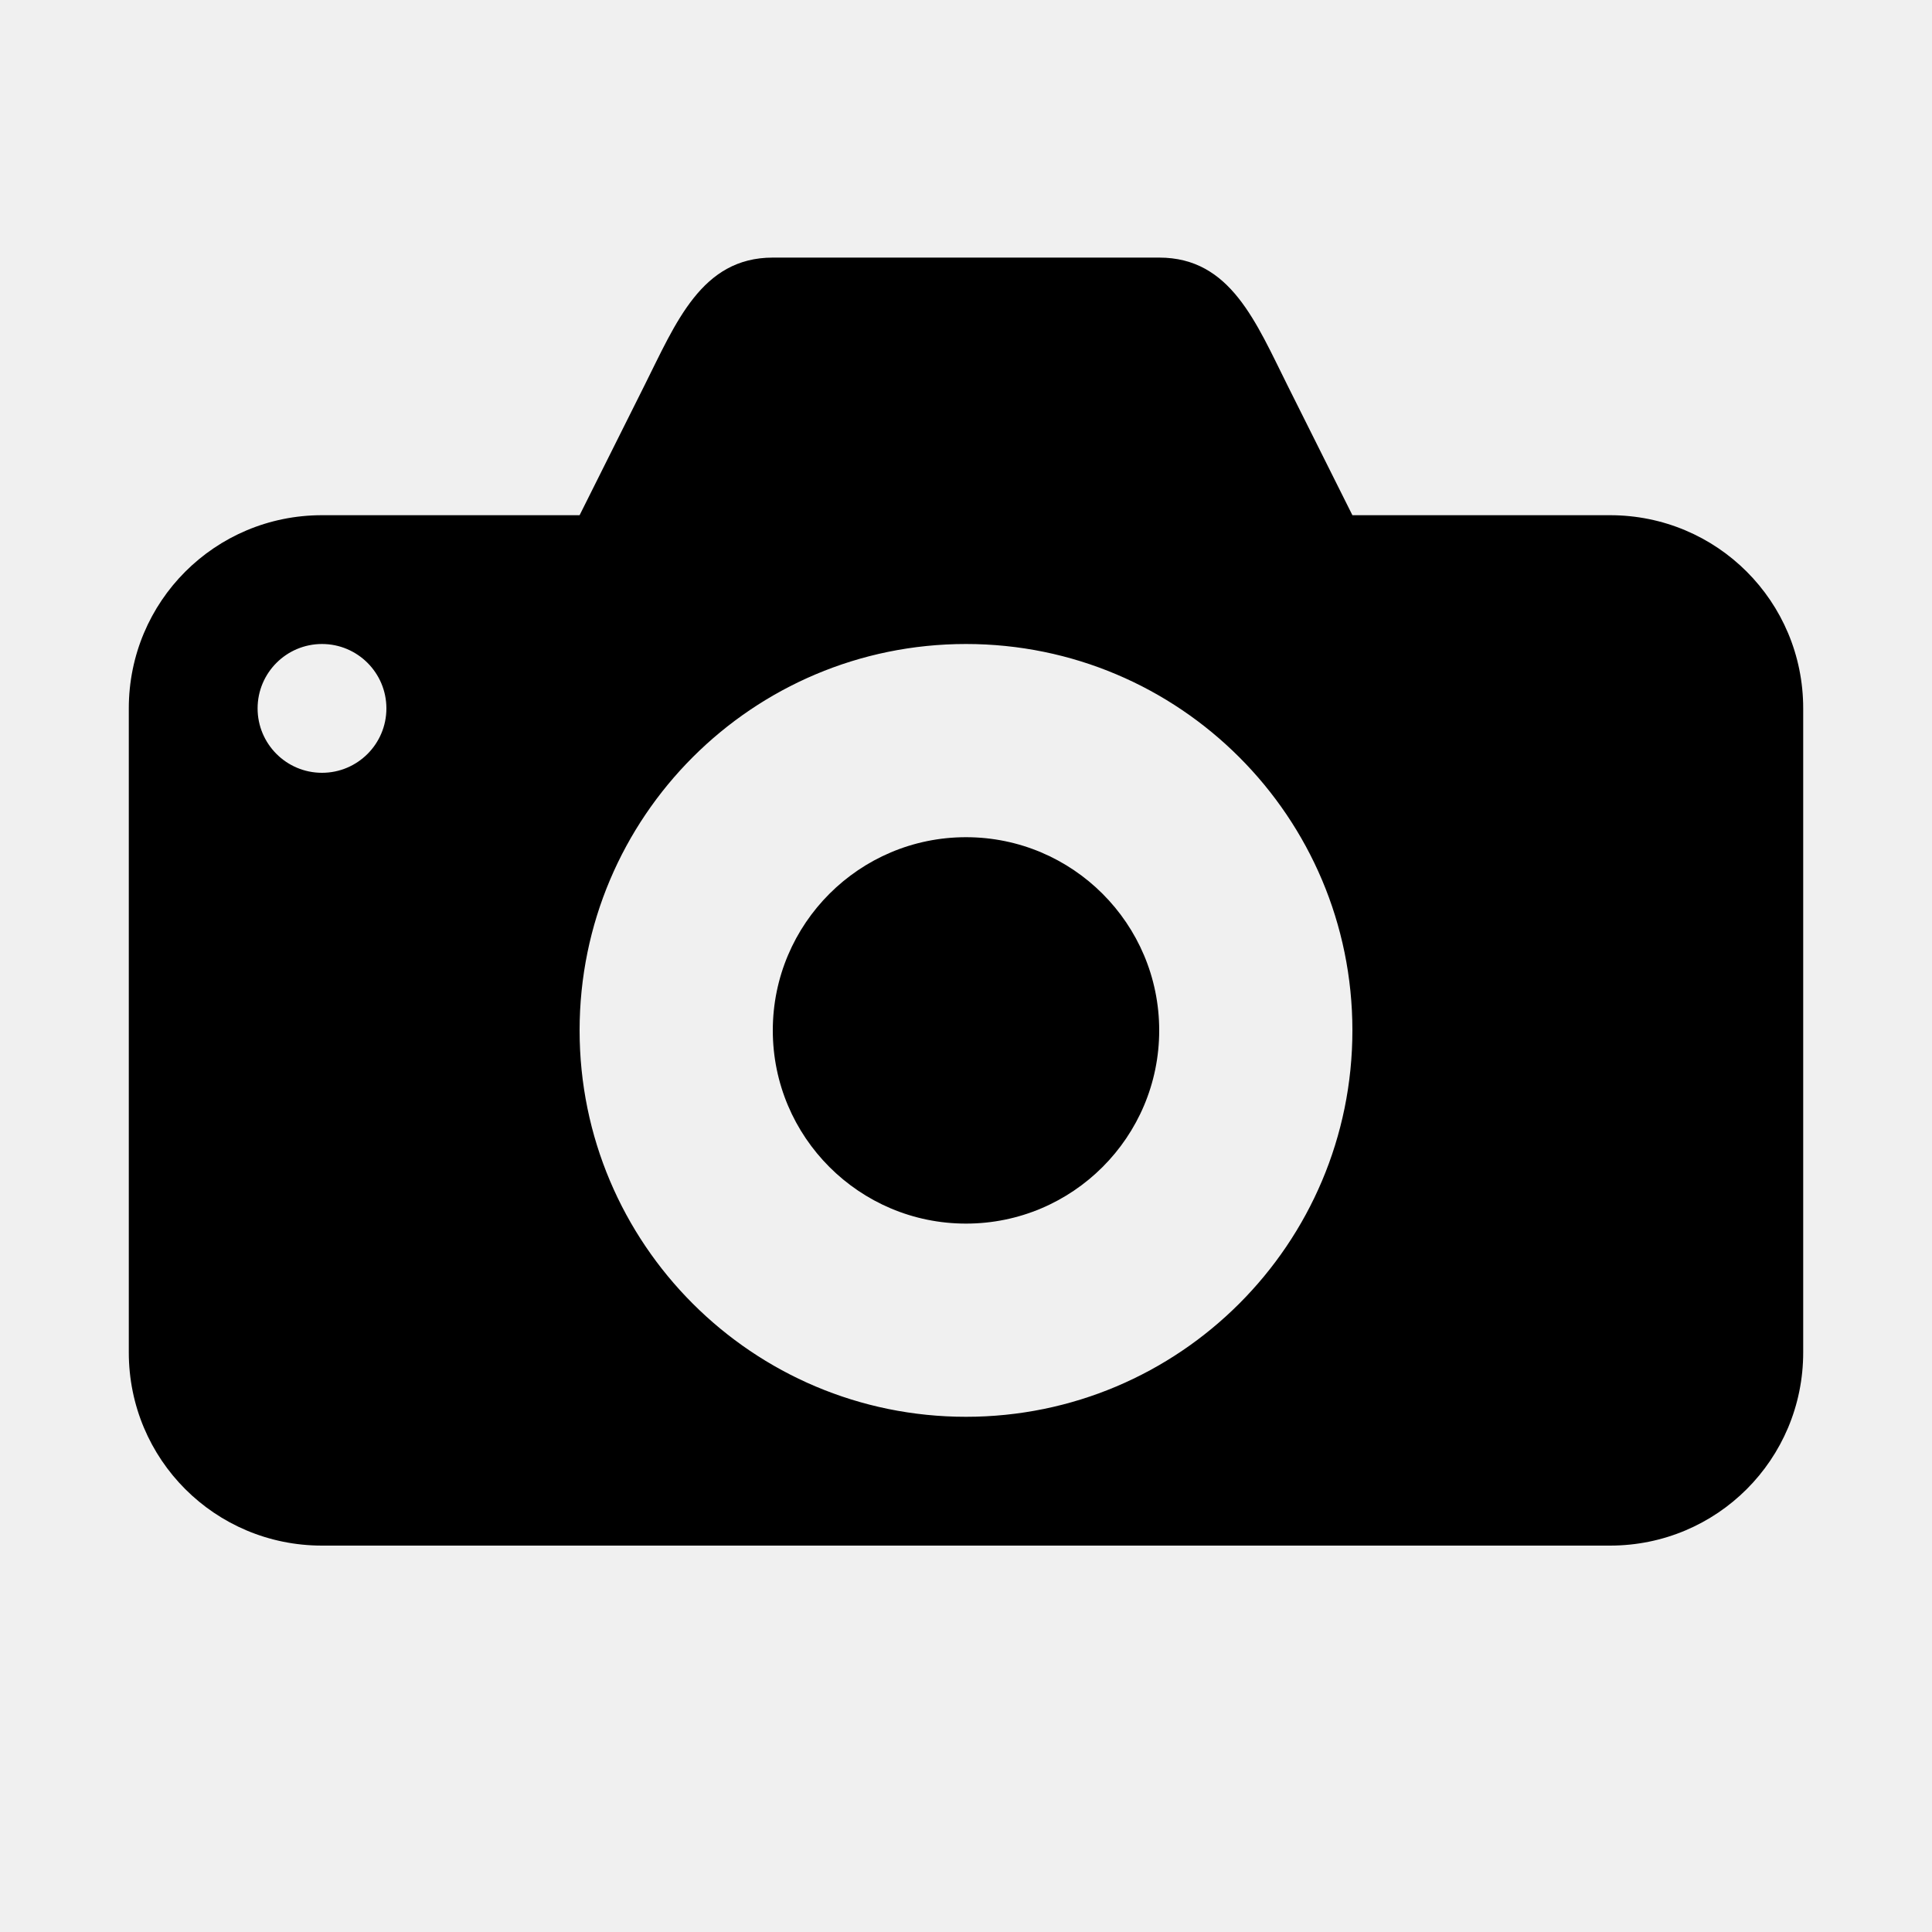
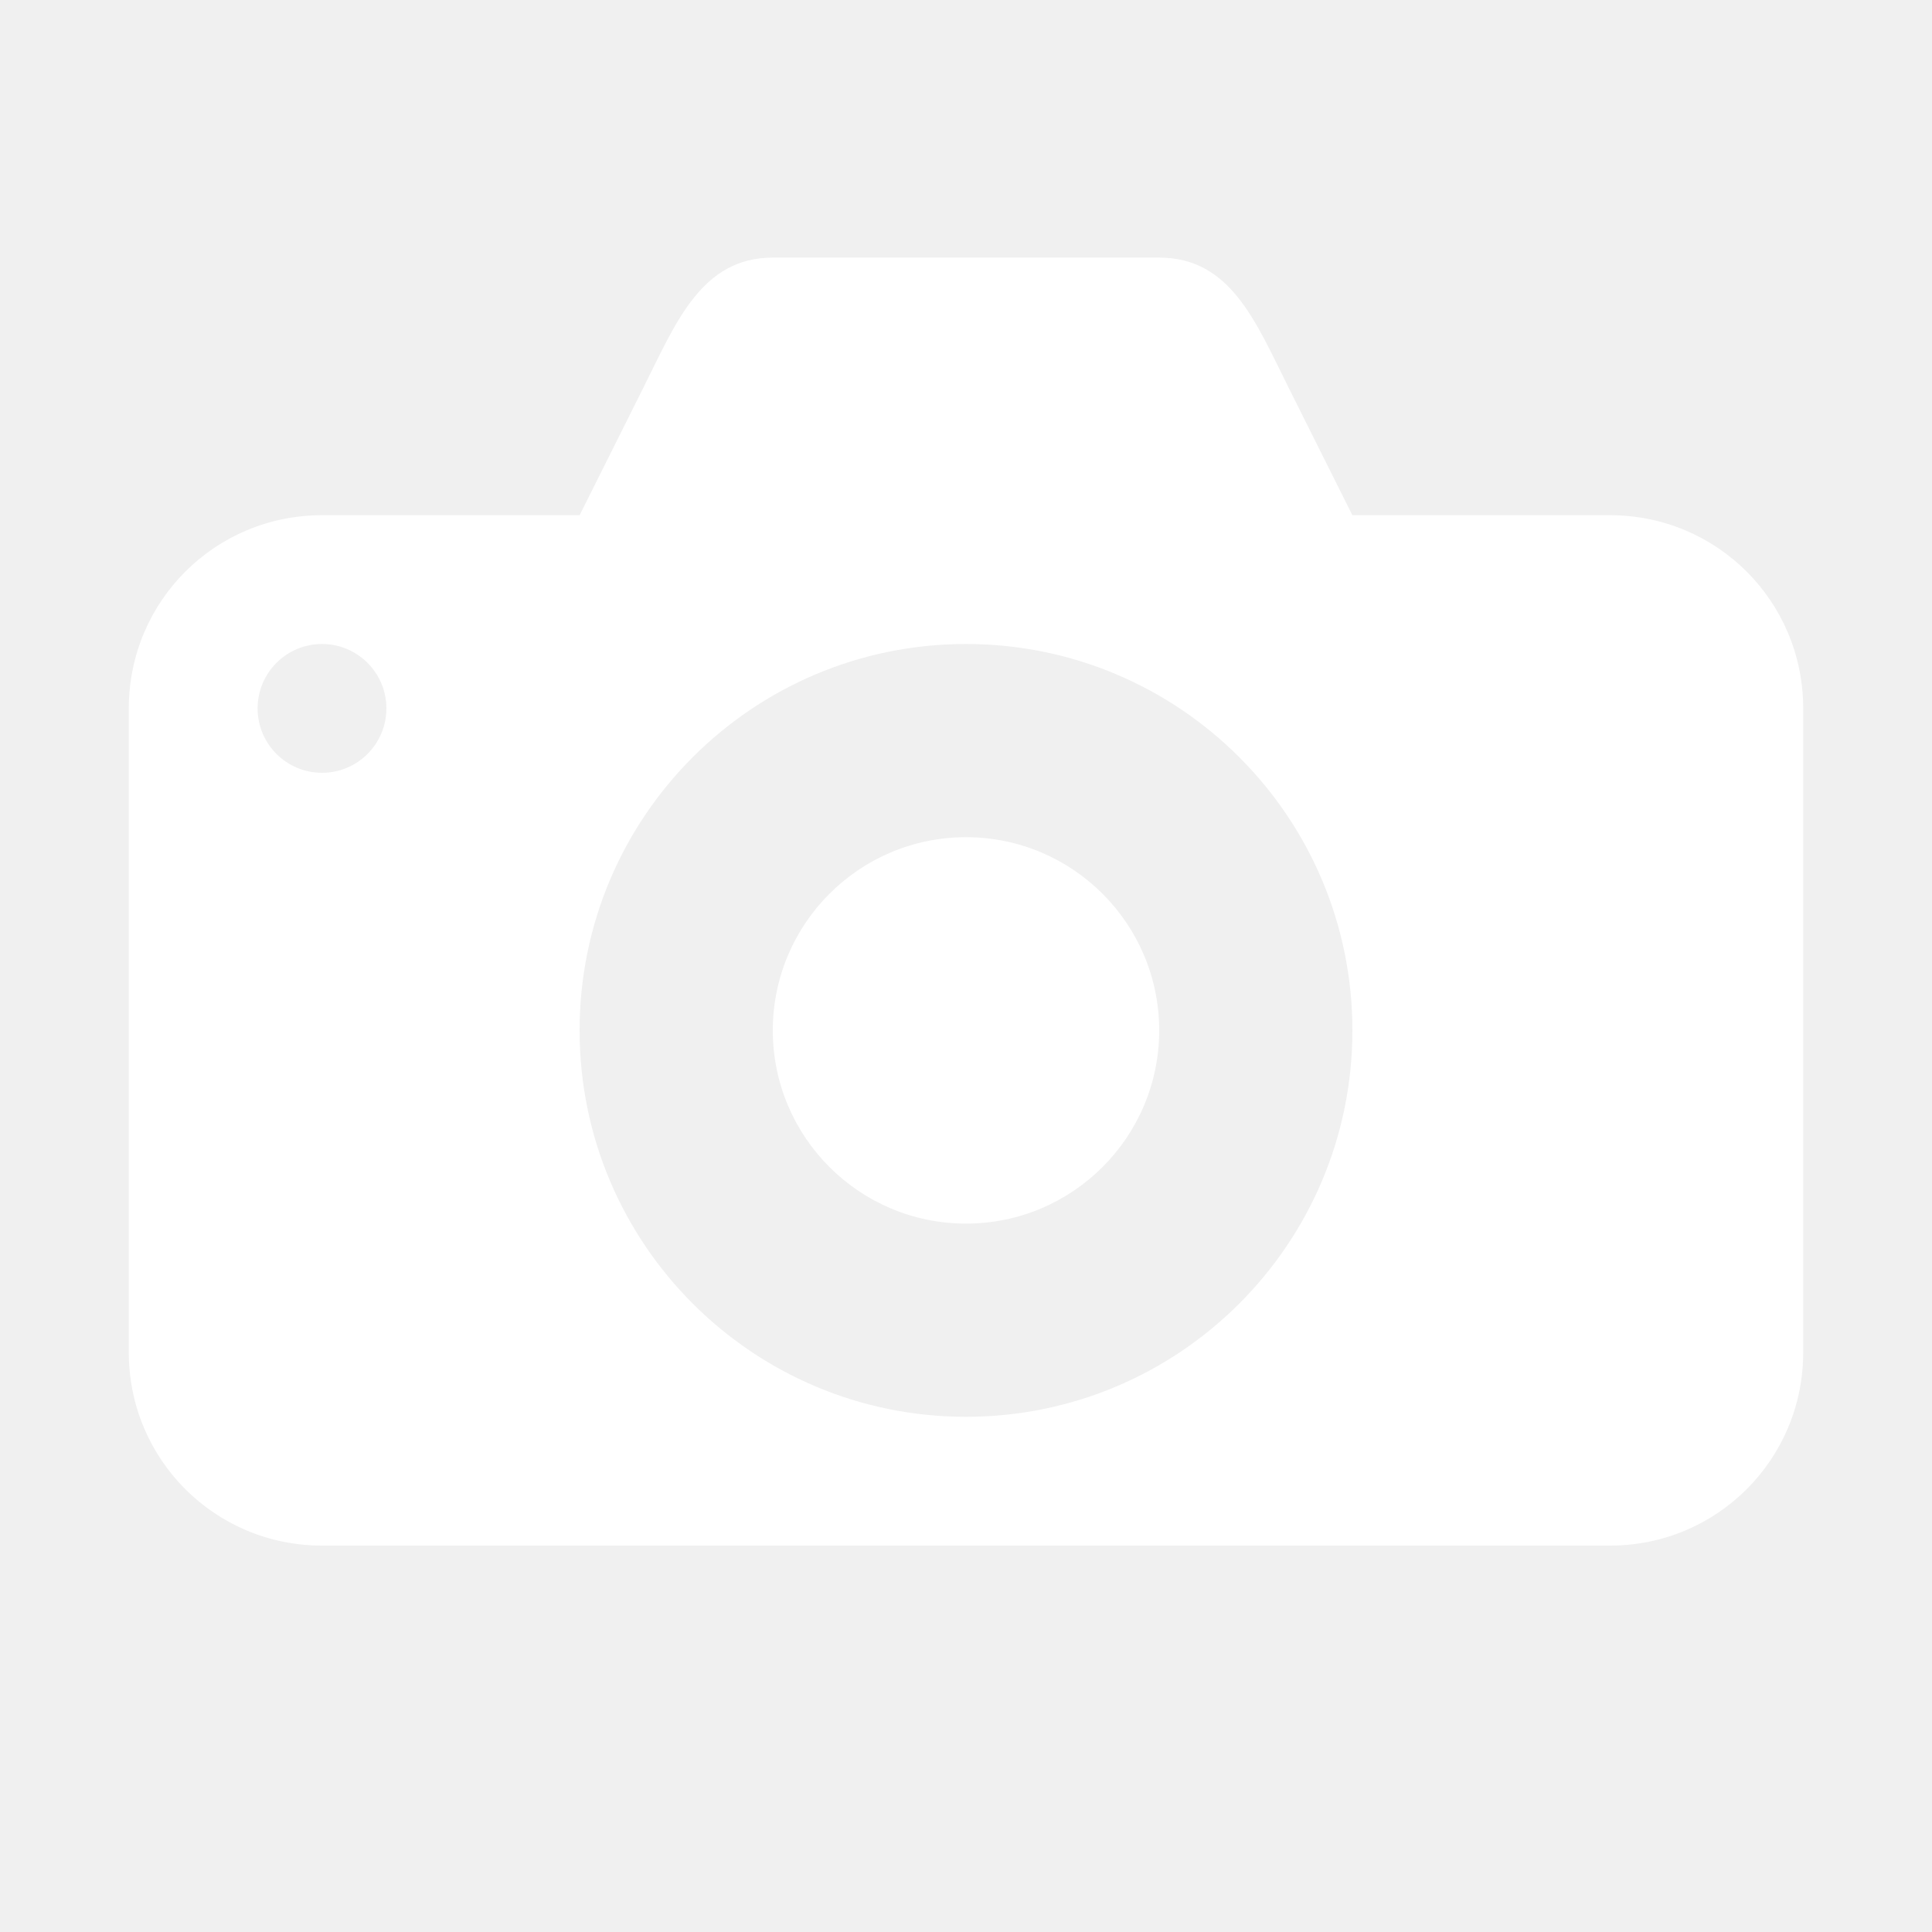
- <svg xmlns="http://www.w3.org/2000/svg" width="80px" height="80px" viewBox="0 0 15 15" version="1.1" id="attraction">
+ <svg xmlns="http://www.w3.org/2000/svg" fill="#fff" width="80px" height="80px" viewBox="0 0 15 15" version="1.1" id="attraction">
  <path id="rect7143" d="M6,2C5.446,2,5.248,2.505,5,3L4.5,4h-2C1.669,4,1,4.669,1,5.5v5C1,11.331,1.669,12,2.5,12h10  c0.831,0,1.5-0.669,1.5-1.5v-5C14,4.669,13.331,4,12.5,4h-2L10,3C9.75,2.5,9.554,2,9,2H6z M2.5,5C2.776,5,3,5.224,3,5.5  S2.776,6,2.5,6S2,5.776,2,5.5S2.224,5,2.5,5z M7.5,5c1.657,0,3,1.343,3,3s-1.343,3-3,3s-3-1.343-3-3S5.843,5,7.5,5z   M7.5,6.5C6.672,6.5,6,7.172,6,8l0,0c0,0.828,0.672,1.5,1.5,1.5l0,0C8.328,9.5,9,8.828,9,8l0,0C9,7.172,8.328,6.5,7.5,6.5  L7.5,6.5z" />
</svg>
